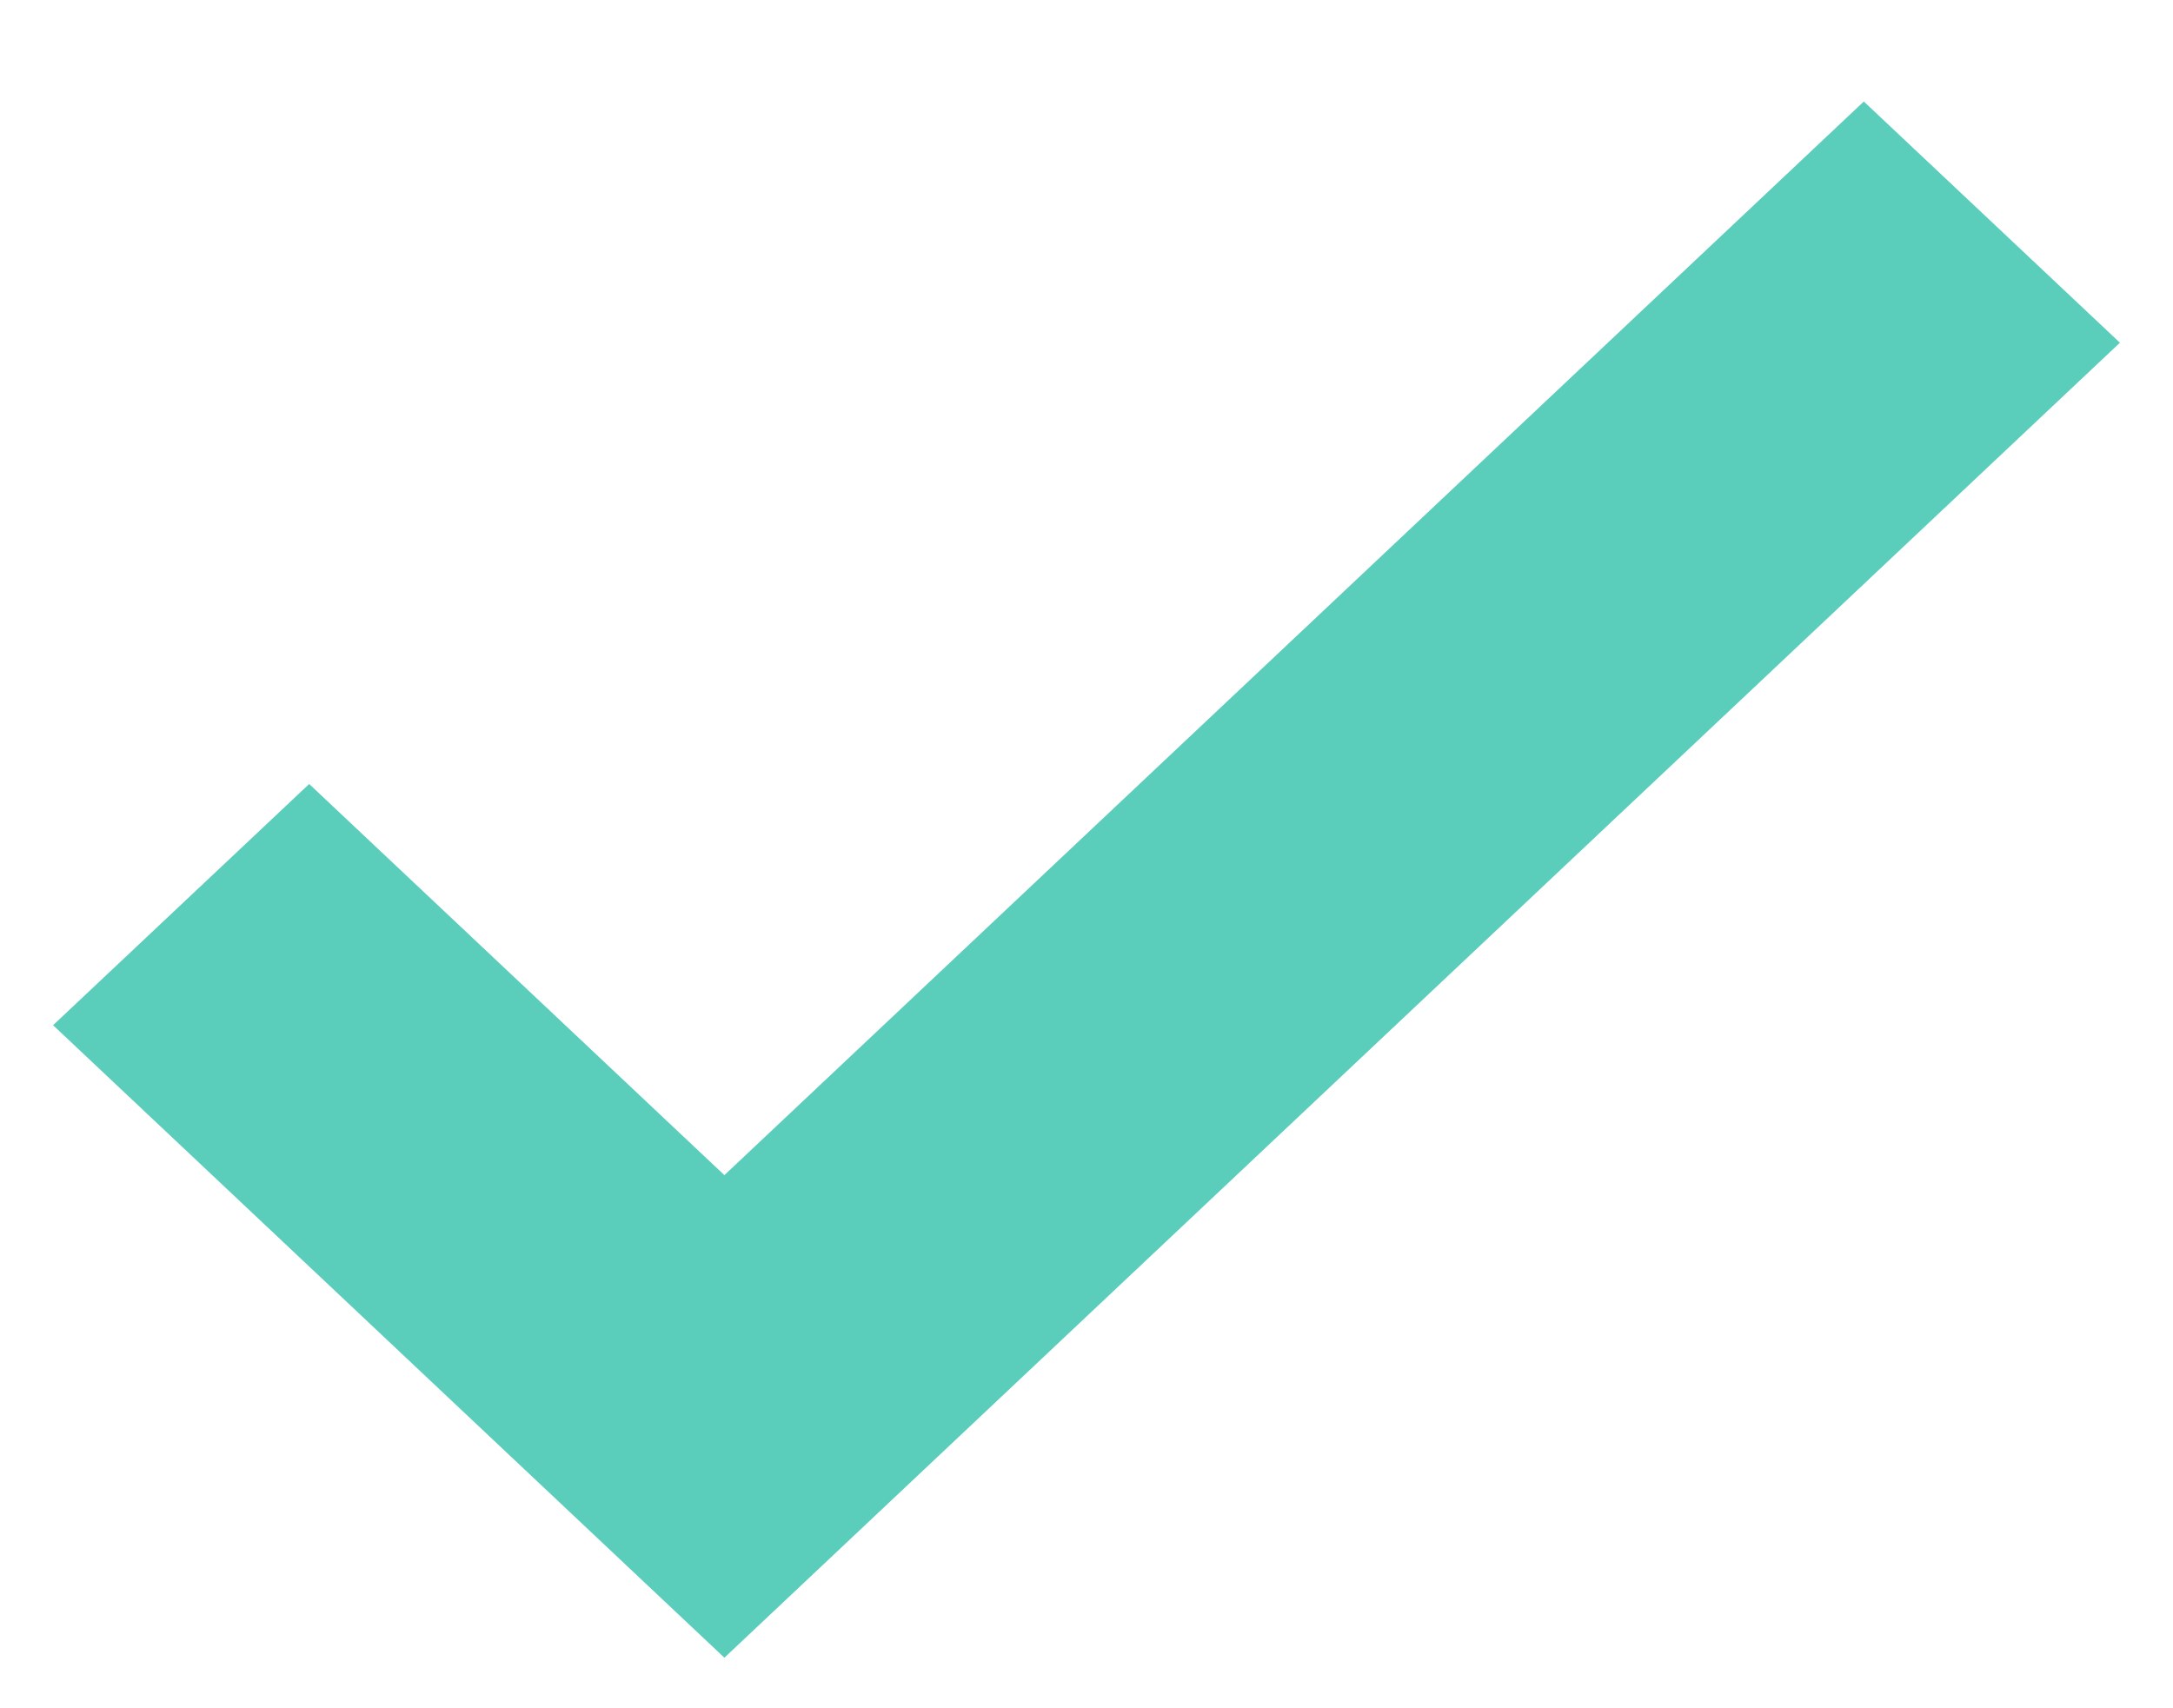
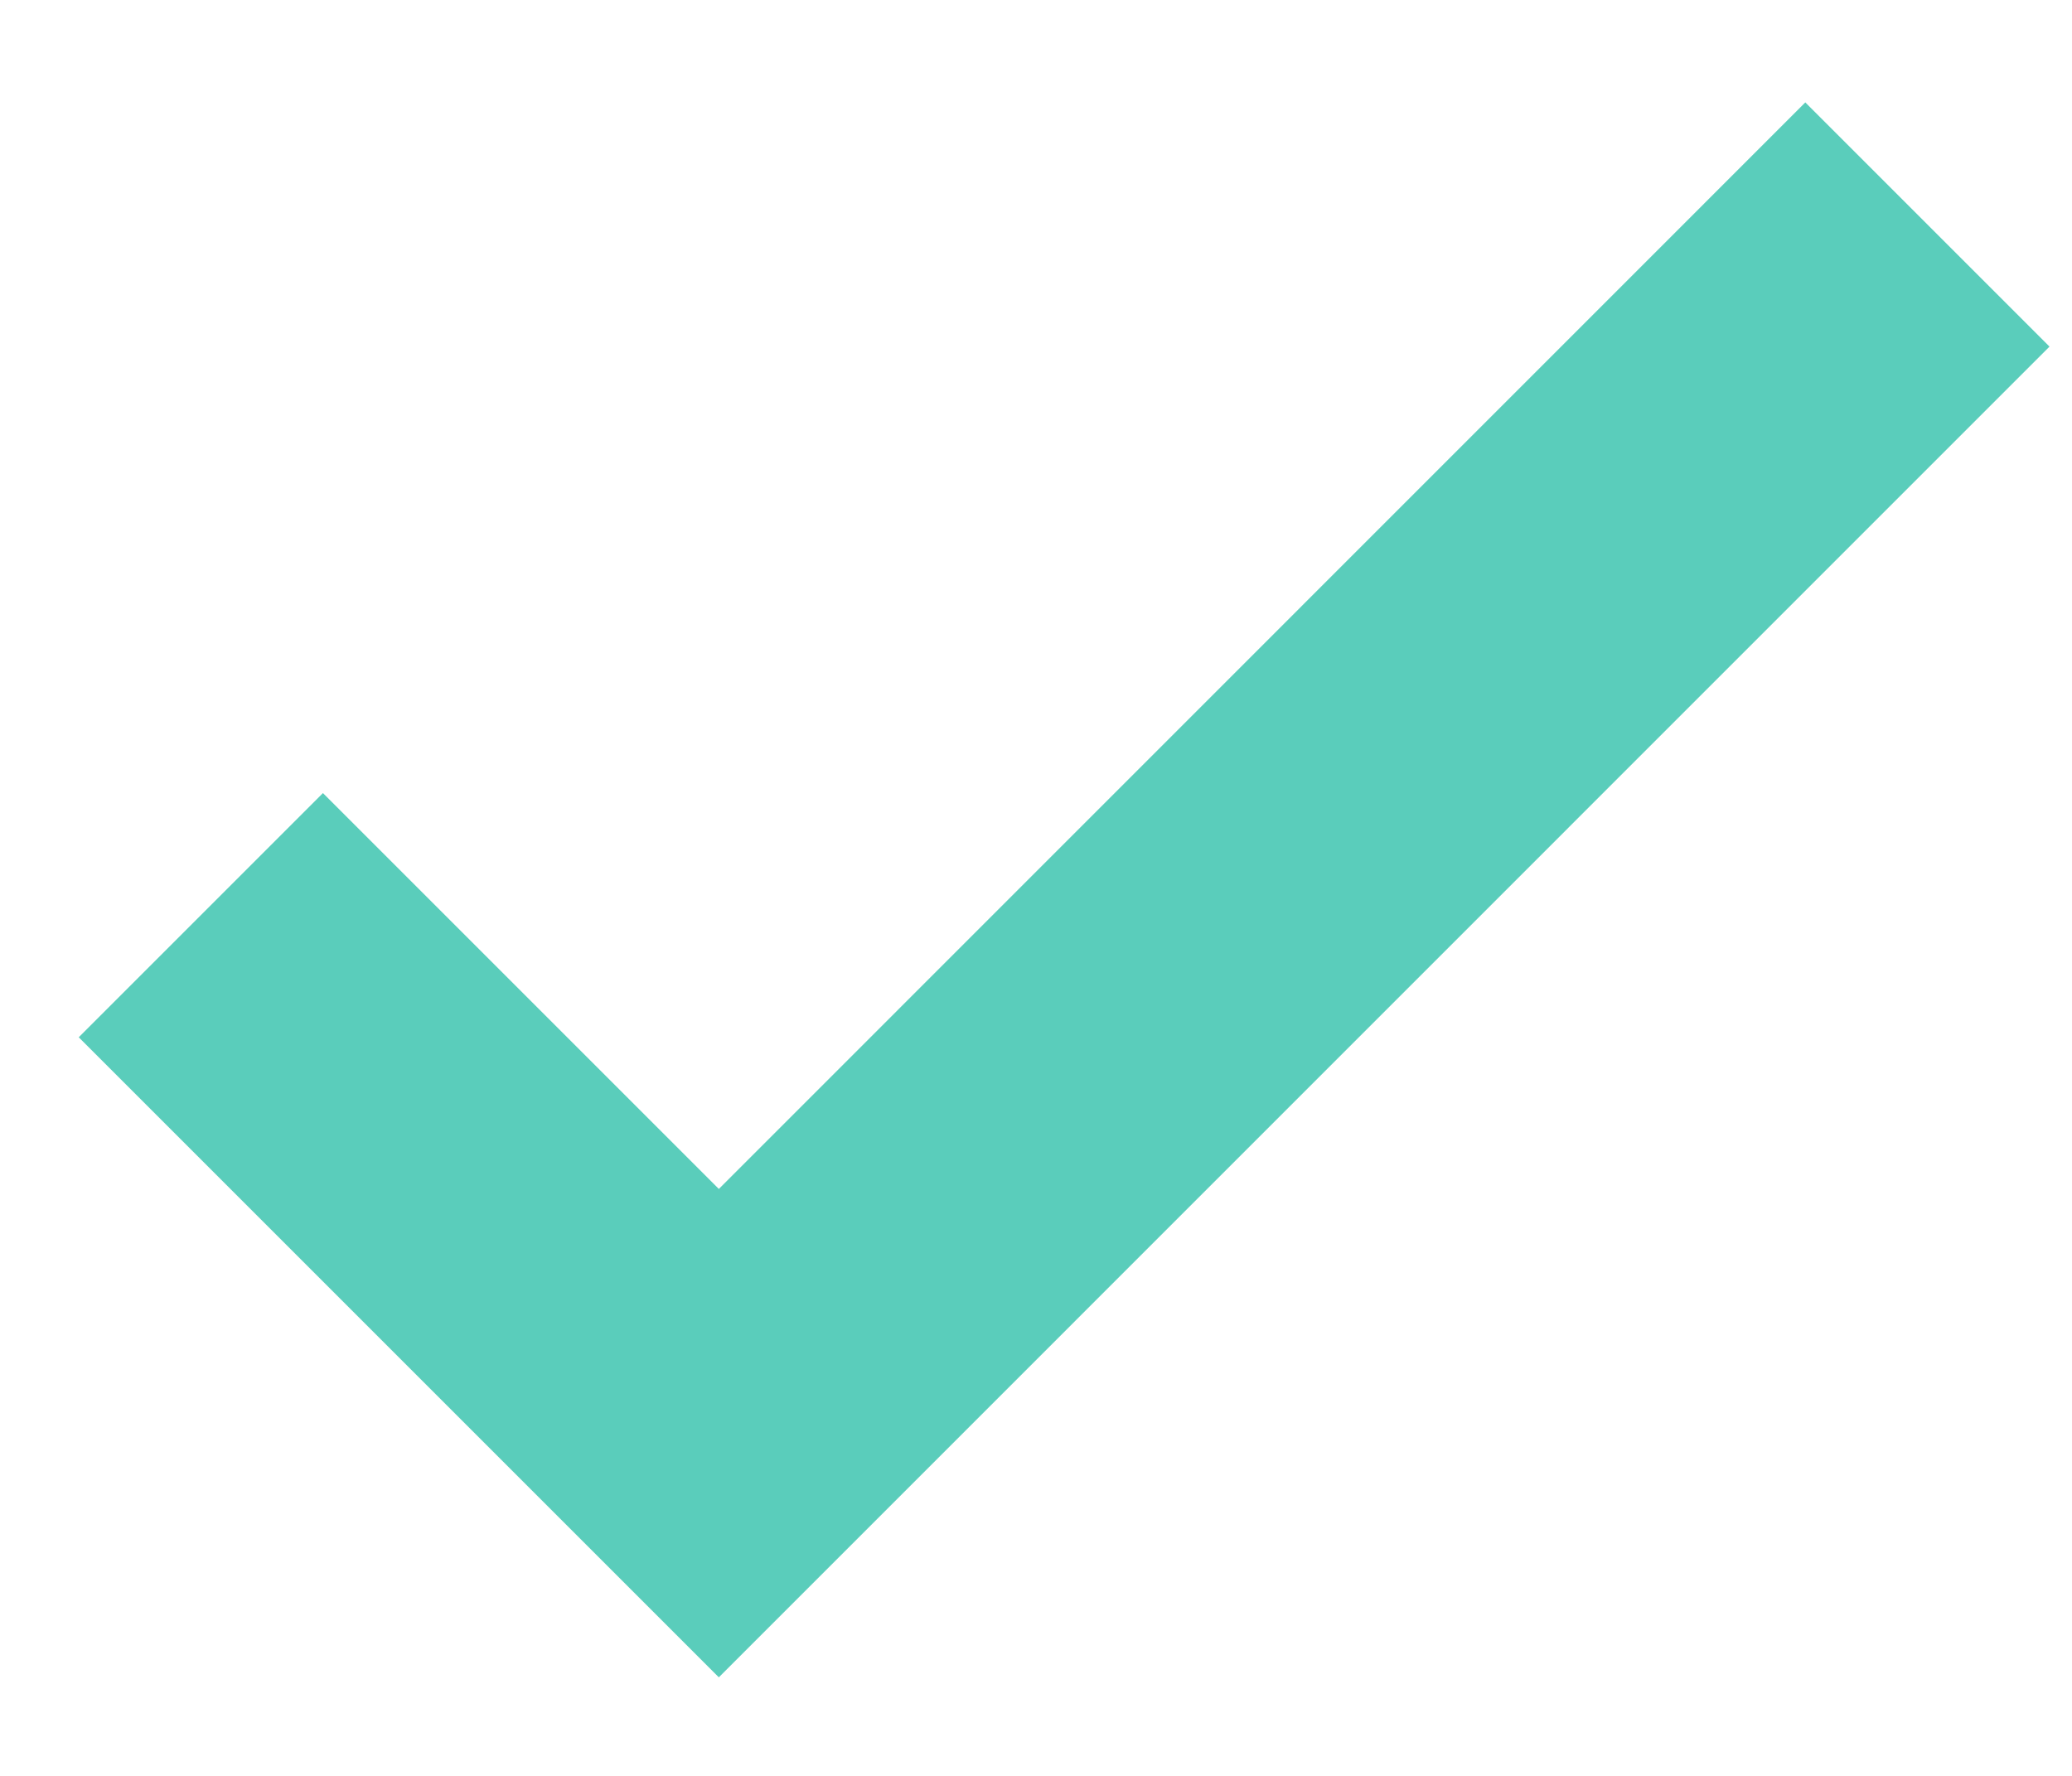
- <svg xmlns="http://www.w3.org/2000/svg" width="14" height="11" viewBox="0 0 14 11" fill="none">
-   <path fill-rule="evenodd" clip-rule="evenodd" d="M13.658 2.208L4.667 10.68L0.342 6.605L1.992 5.051L4.667 7.571L12.008 0.654L13.658 2.208Z" fill="#5ACDBB" />
+ <svg xmlns="http://www.w3.org/2000/svg" width="14" height="12" viewBox="0 0 14 12" fill="none">
+   <path fill-rule="evenodd" clip-rule="evenodd" d="M13.848 2.342L4.857 11.334L0.532 7.009L2.182 5.359L4.857 8.034L12.198 0.692L13.848 2.342Z" fill="#5ACDBB" />
</svg>
